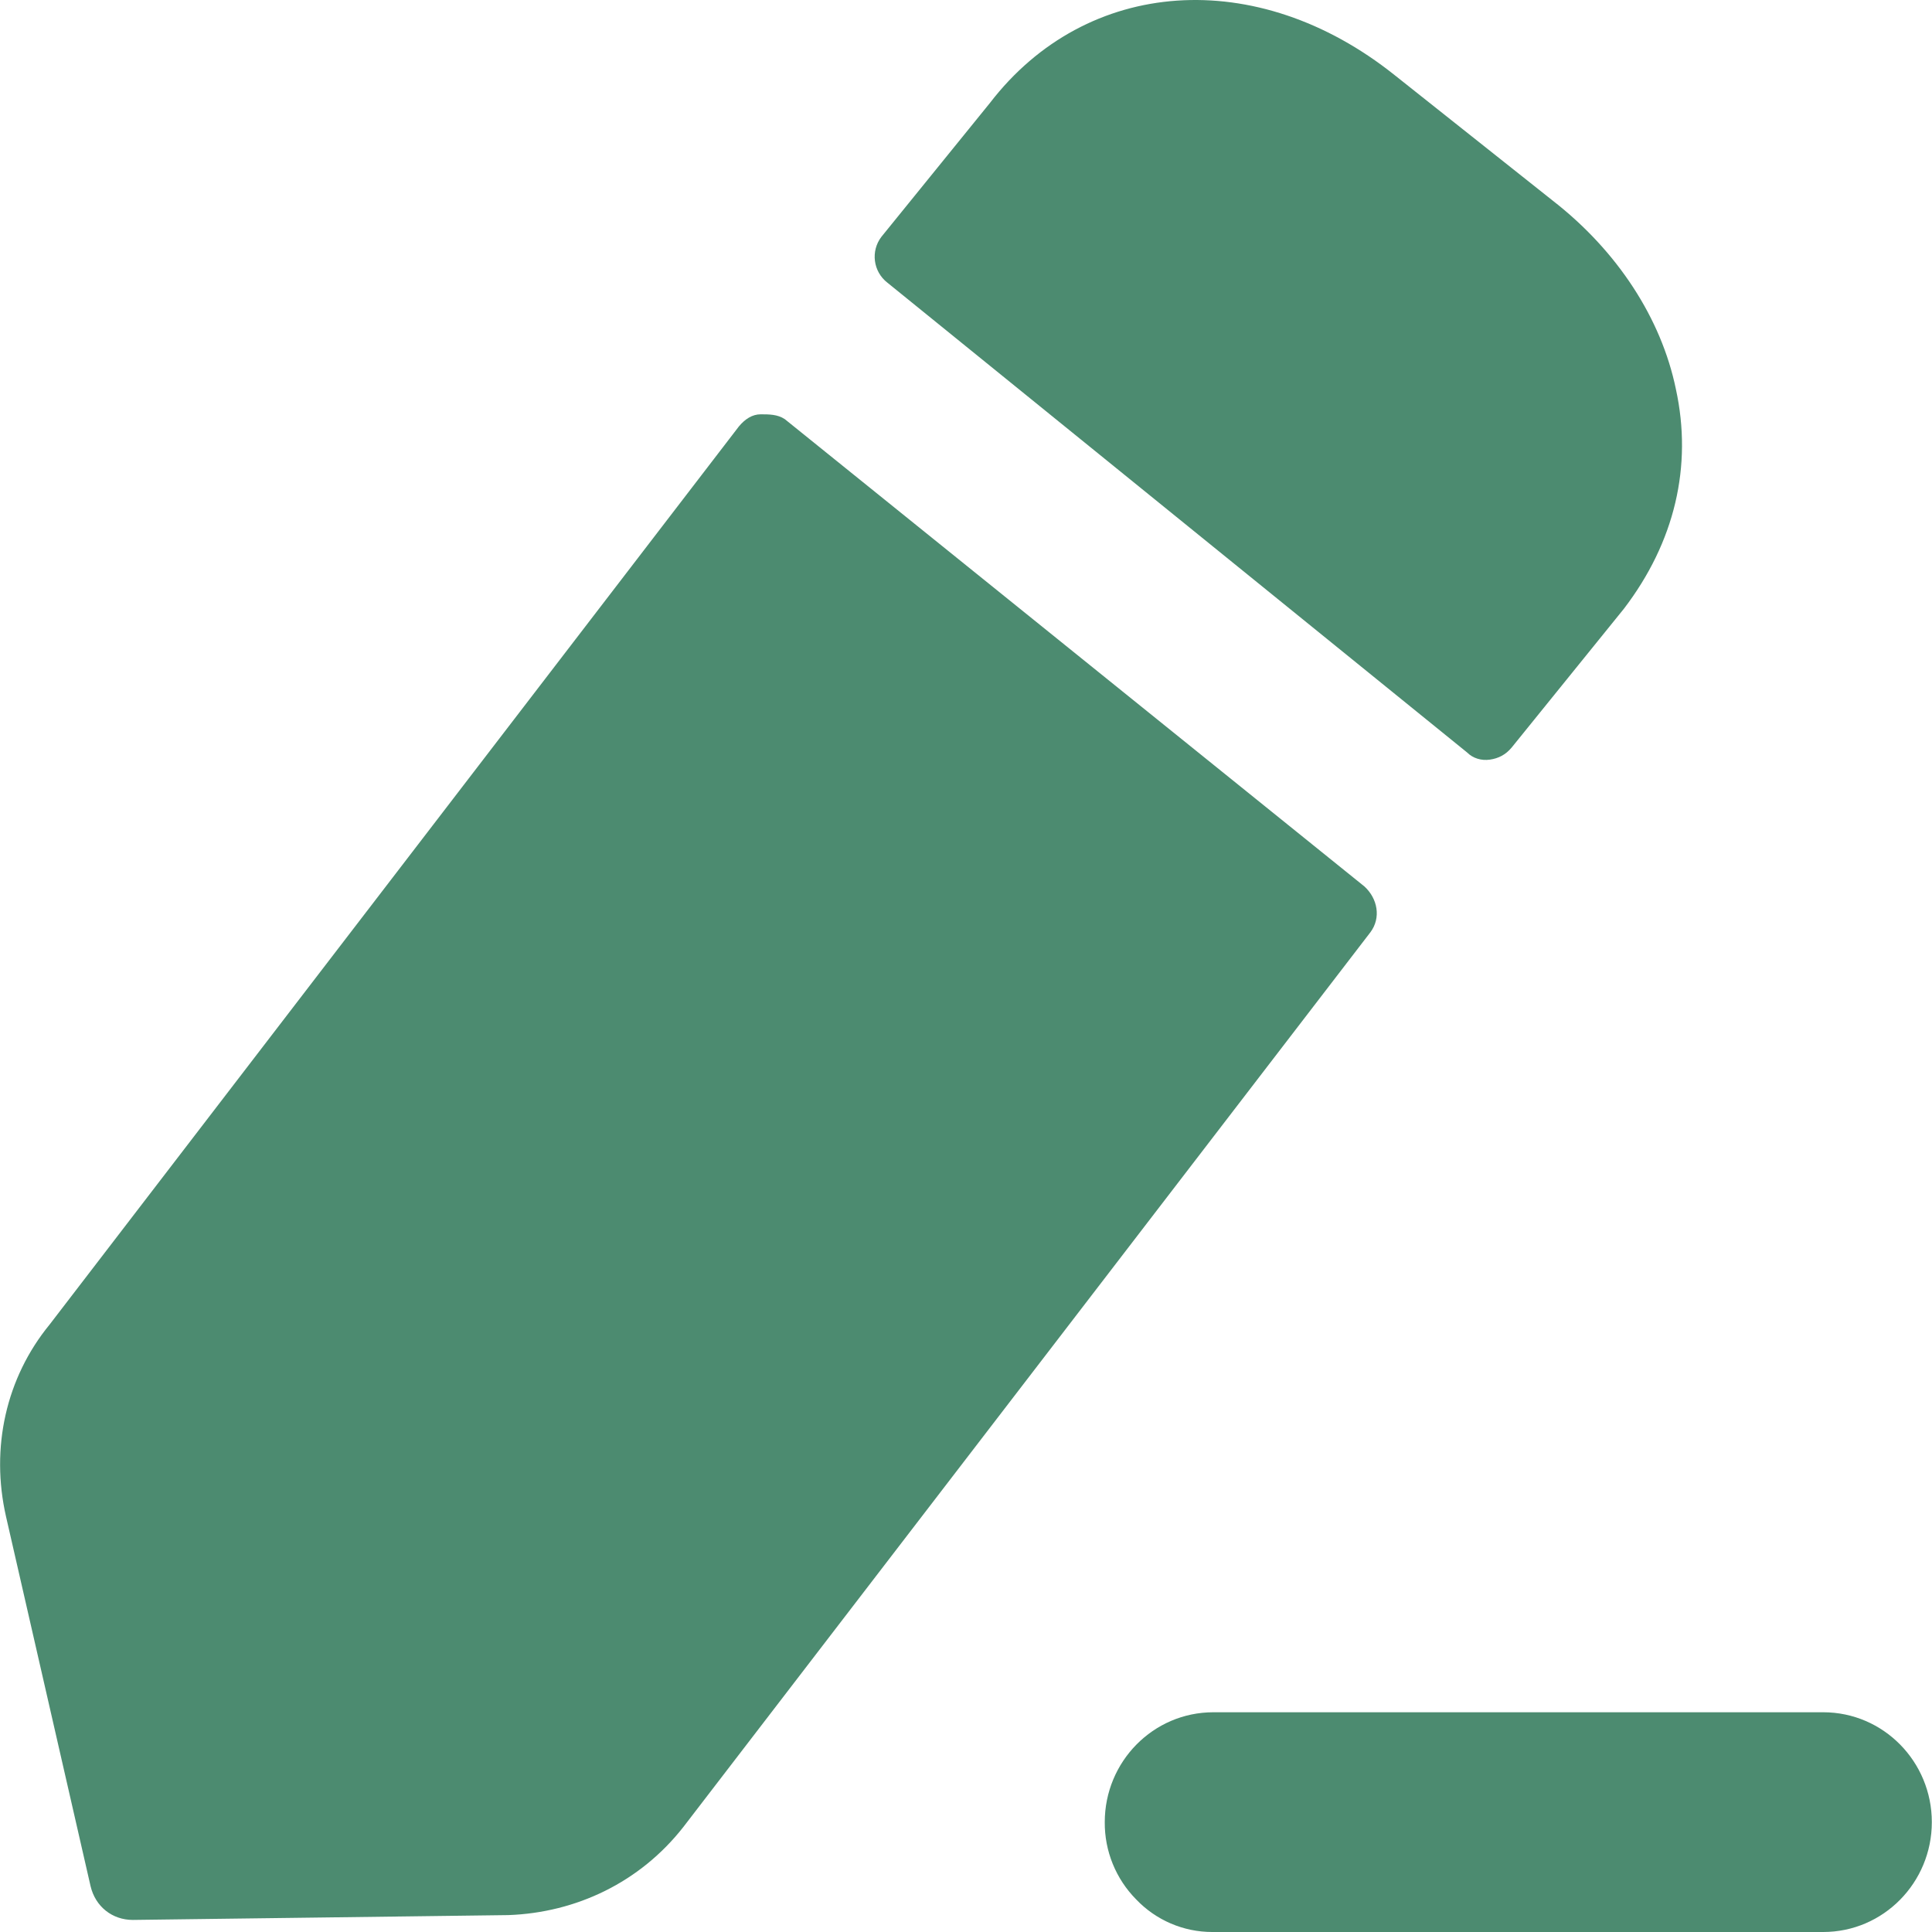
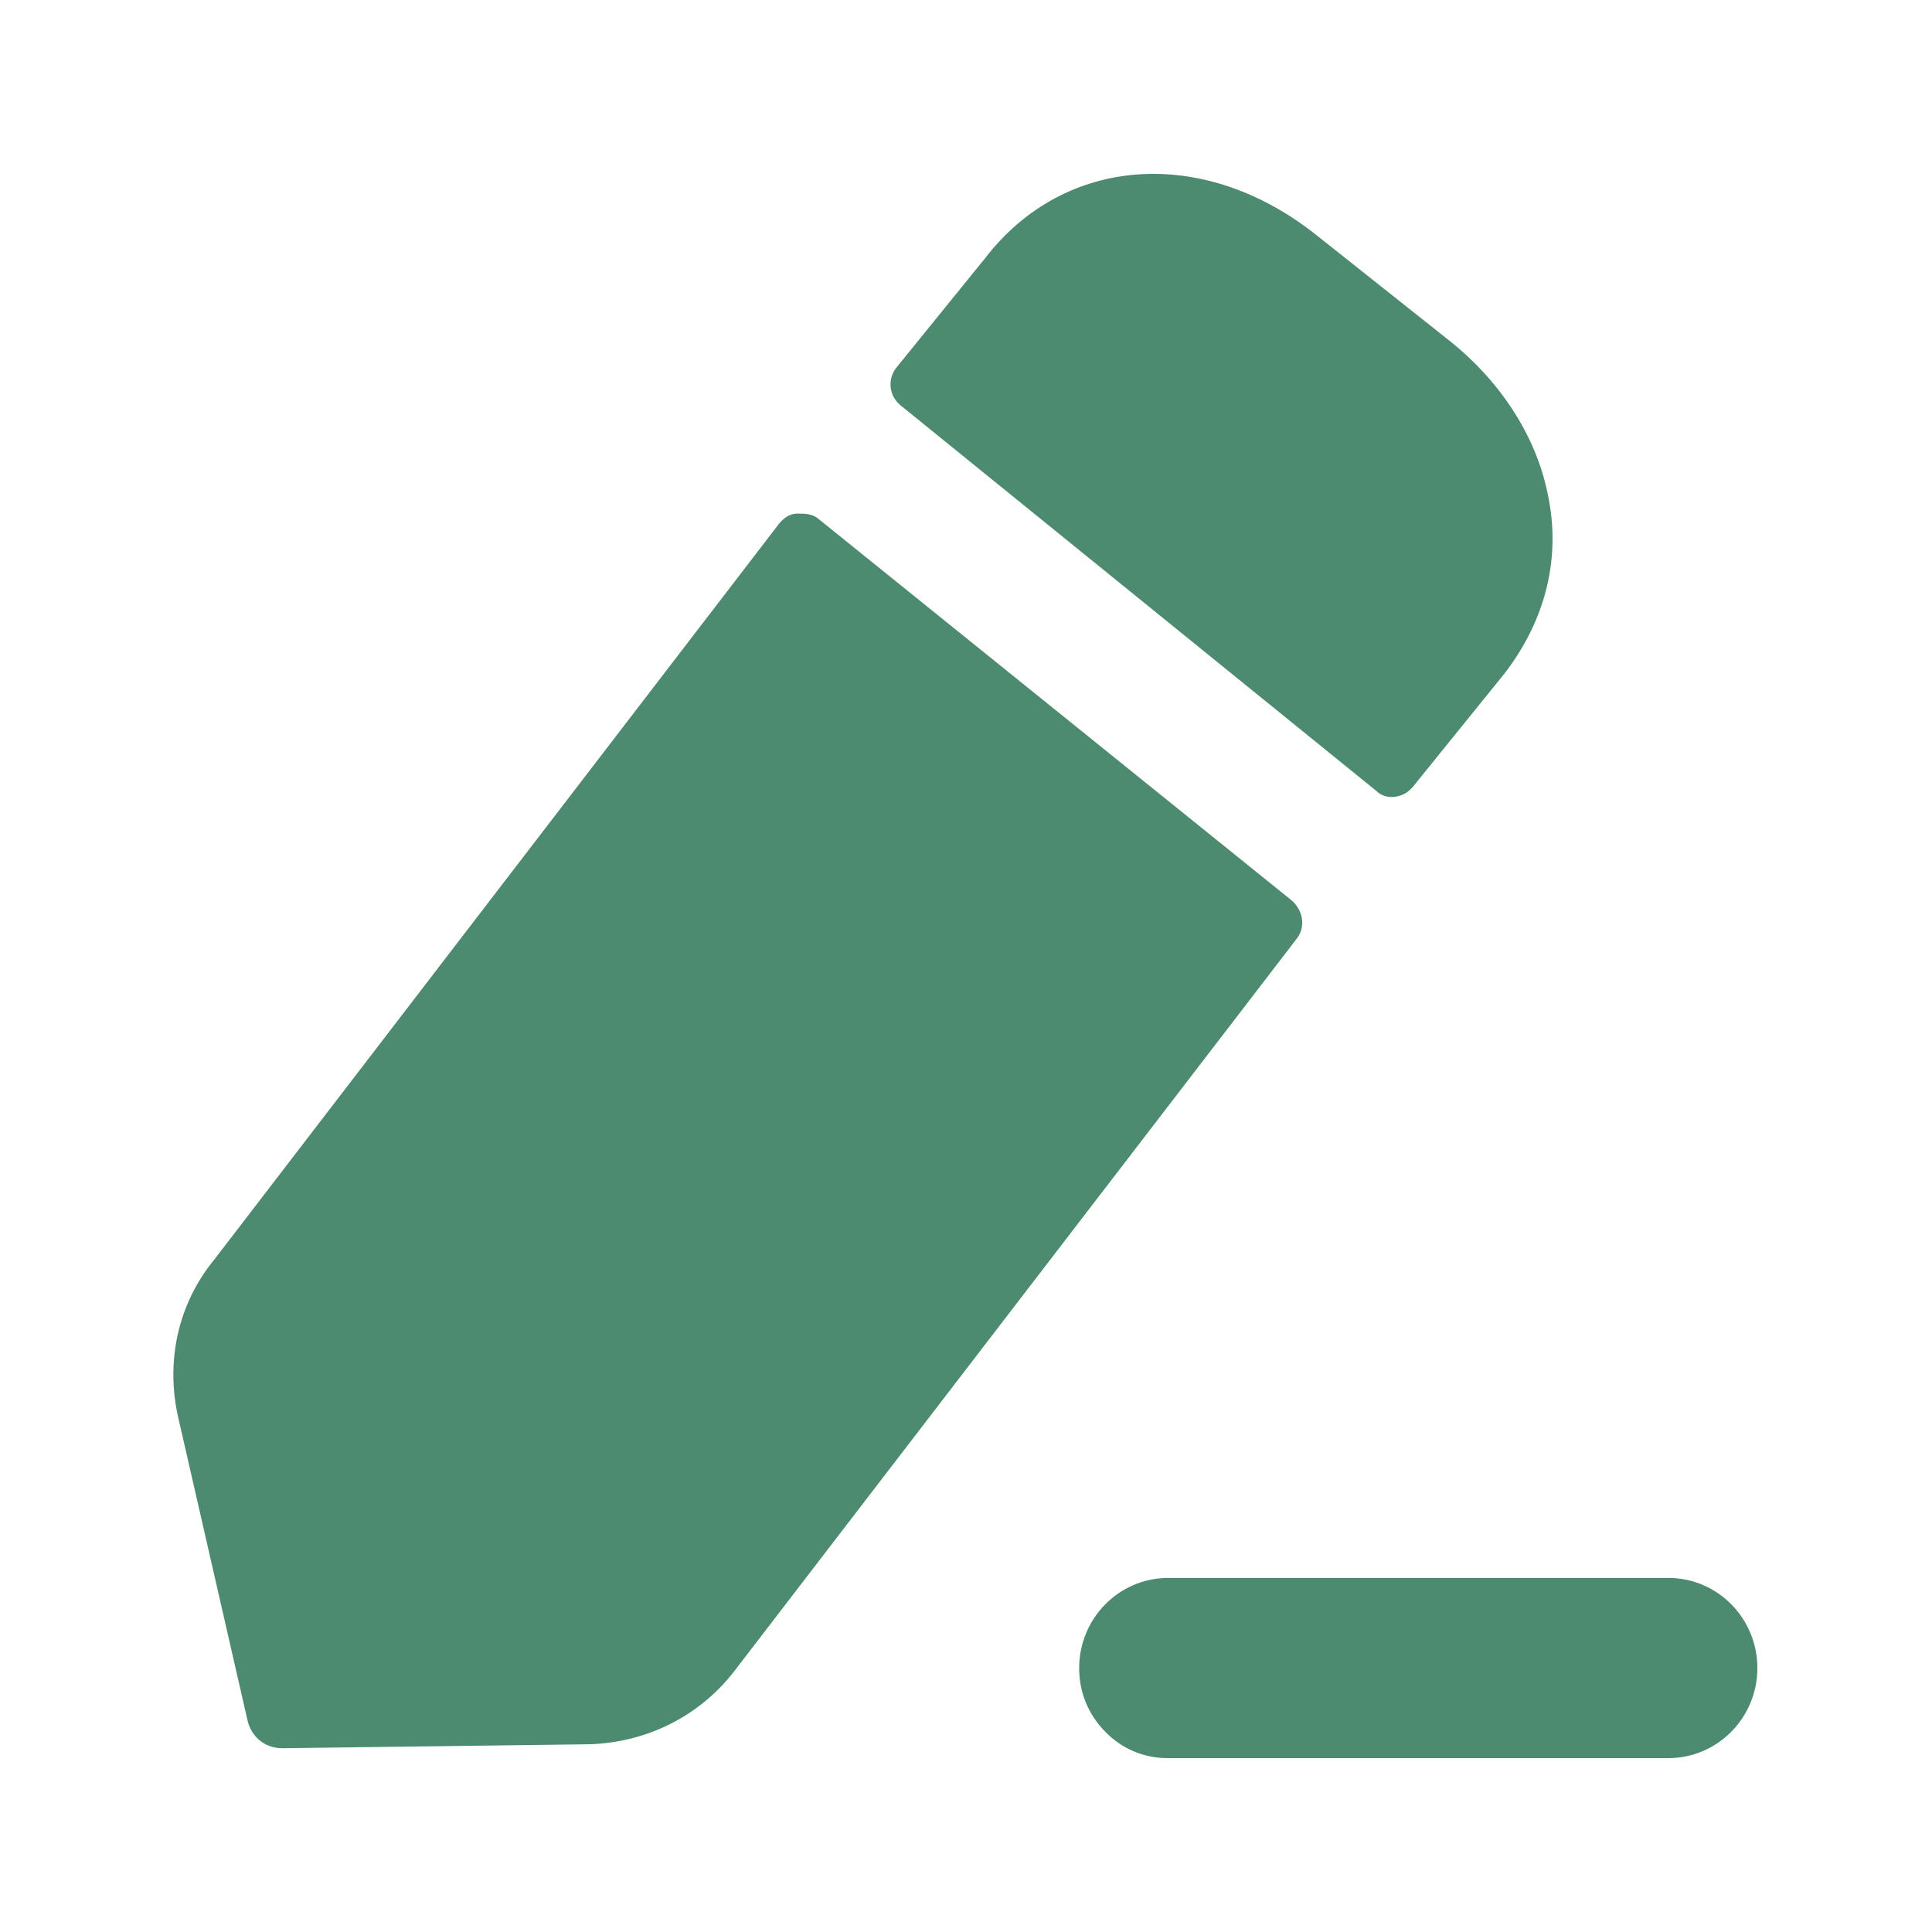
- <svg xmlns="http://www.w3.org/2000/svg" t="1788320134872" class="icon" viewBox="0 0 1024 1024" version="1.1" p-id="7721" width="200" height="200">
+ <svg xmlns="http://www.w3.org/2000/svg" t="1788320134872" class="icon" viewBox="-112 -112.386 1248.776 1248.776" version="1.1" p-id="7721" width="200" height="200">
  <path d="M966.311 907.531c31.997 0 57.595 26.238 57.595 58.235s-25.598 58.235-57.595 58.235h-323.81a55.675 55.675 0 0 1-40.316-17.278 57.595 57.595 0 0 1-16.638-40.956c0-31.997 25.598-58.235 57.595-58.235h323.17zM415.962 222.154l307.172 247.657c7.039 6.399 8.959 16.638 3.2 24.318l-364.126 474.196c-23.038 29.437-56.955 45.436-92.791 46.716l-199.022 2.56c-10.879 0-19.838-7.039-22.398-17.918l-44.796-195.822c-8.319-36.477 0-73.593 23.038-101.751l365.406-476.116c3.2-3.84 7.039-6.399 11.519-6.399s8.959 0 12.799 2.56zM739.132 39.771l83.832 66.554c34.557 26.878 57.595 62.714 65.274 99.831 8.959 40.956-0.64 81.272-27.517 116.469l-59.514 73.593c-3.2 3.84-7.039 5.759-11.519 6.399s-8.959-0.64-12.159-3.84l-307.172-248.937a17.406 17.406 0 0 1-3.2-24.318L524.751 54.49C575.947-12.064 666.178-18.464 739.132 39.771z" fill="#4C8B70" p-id="7722" />
</svg>
